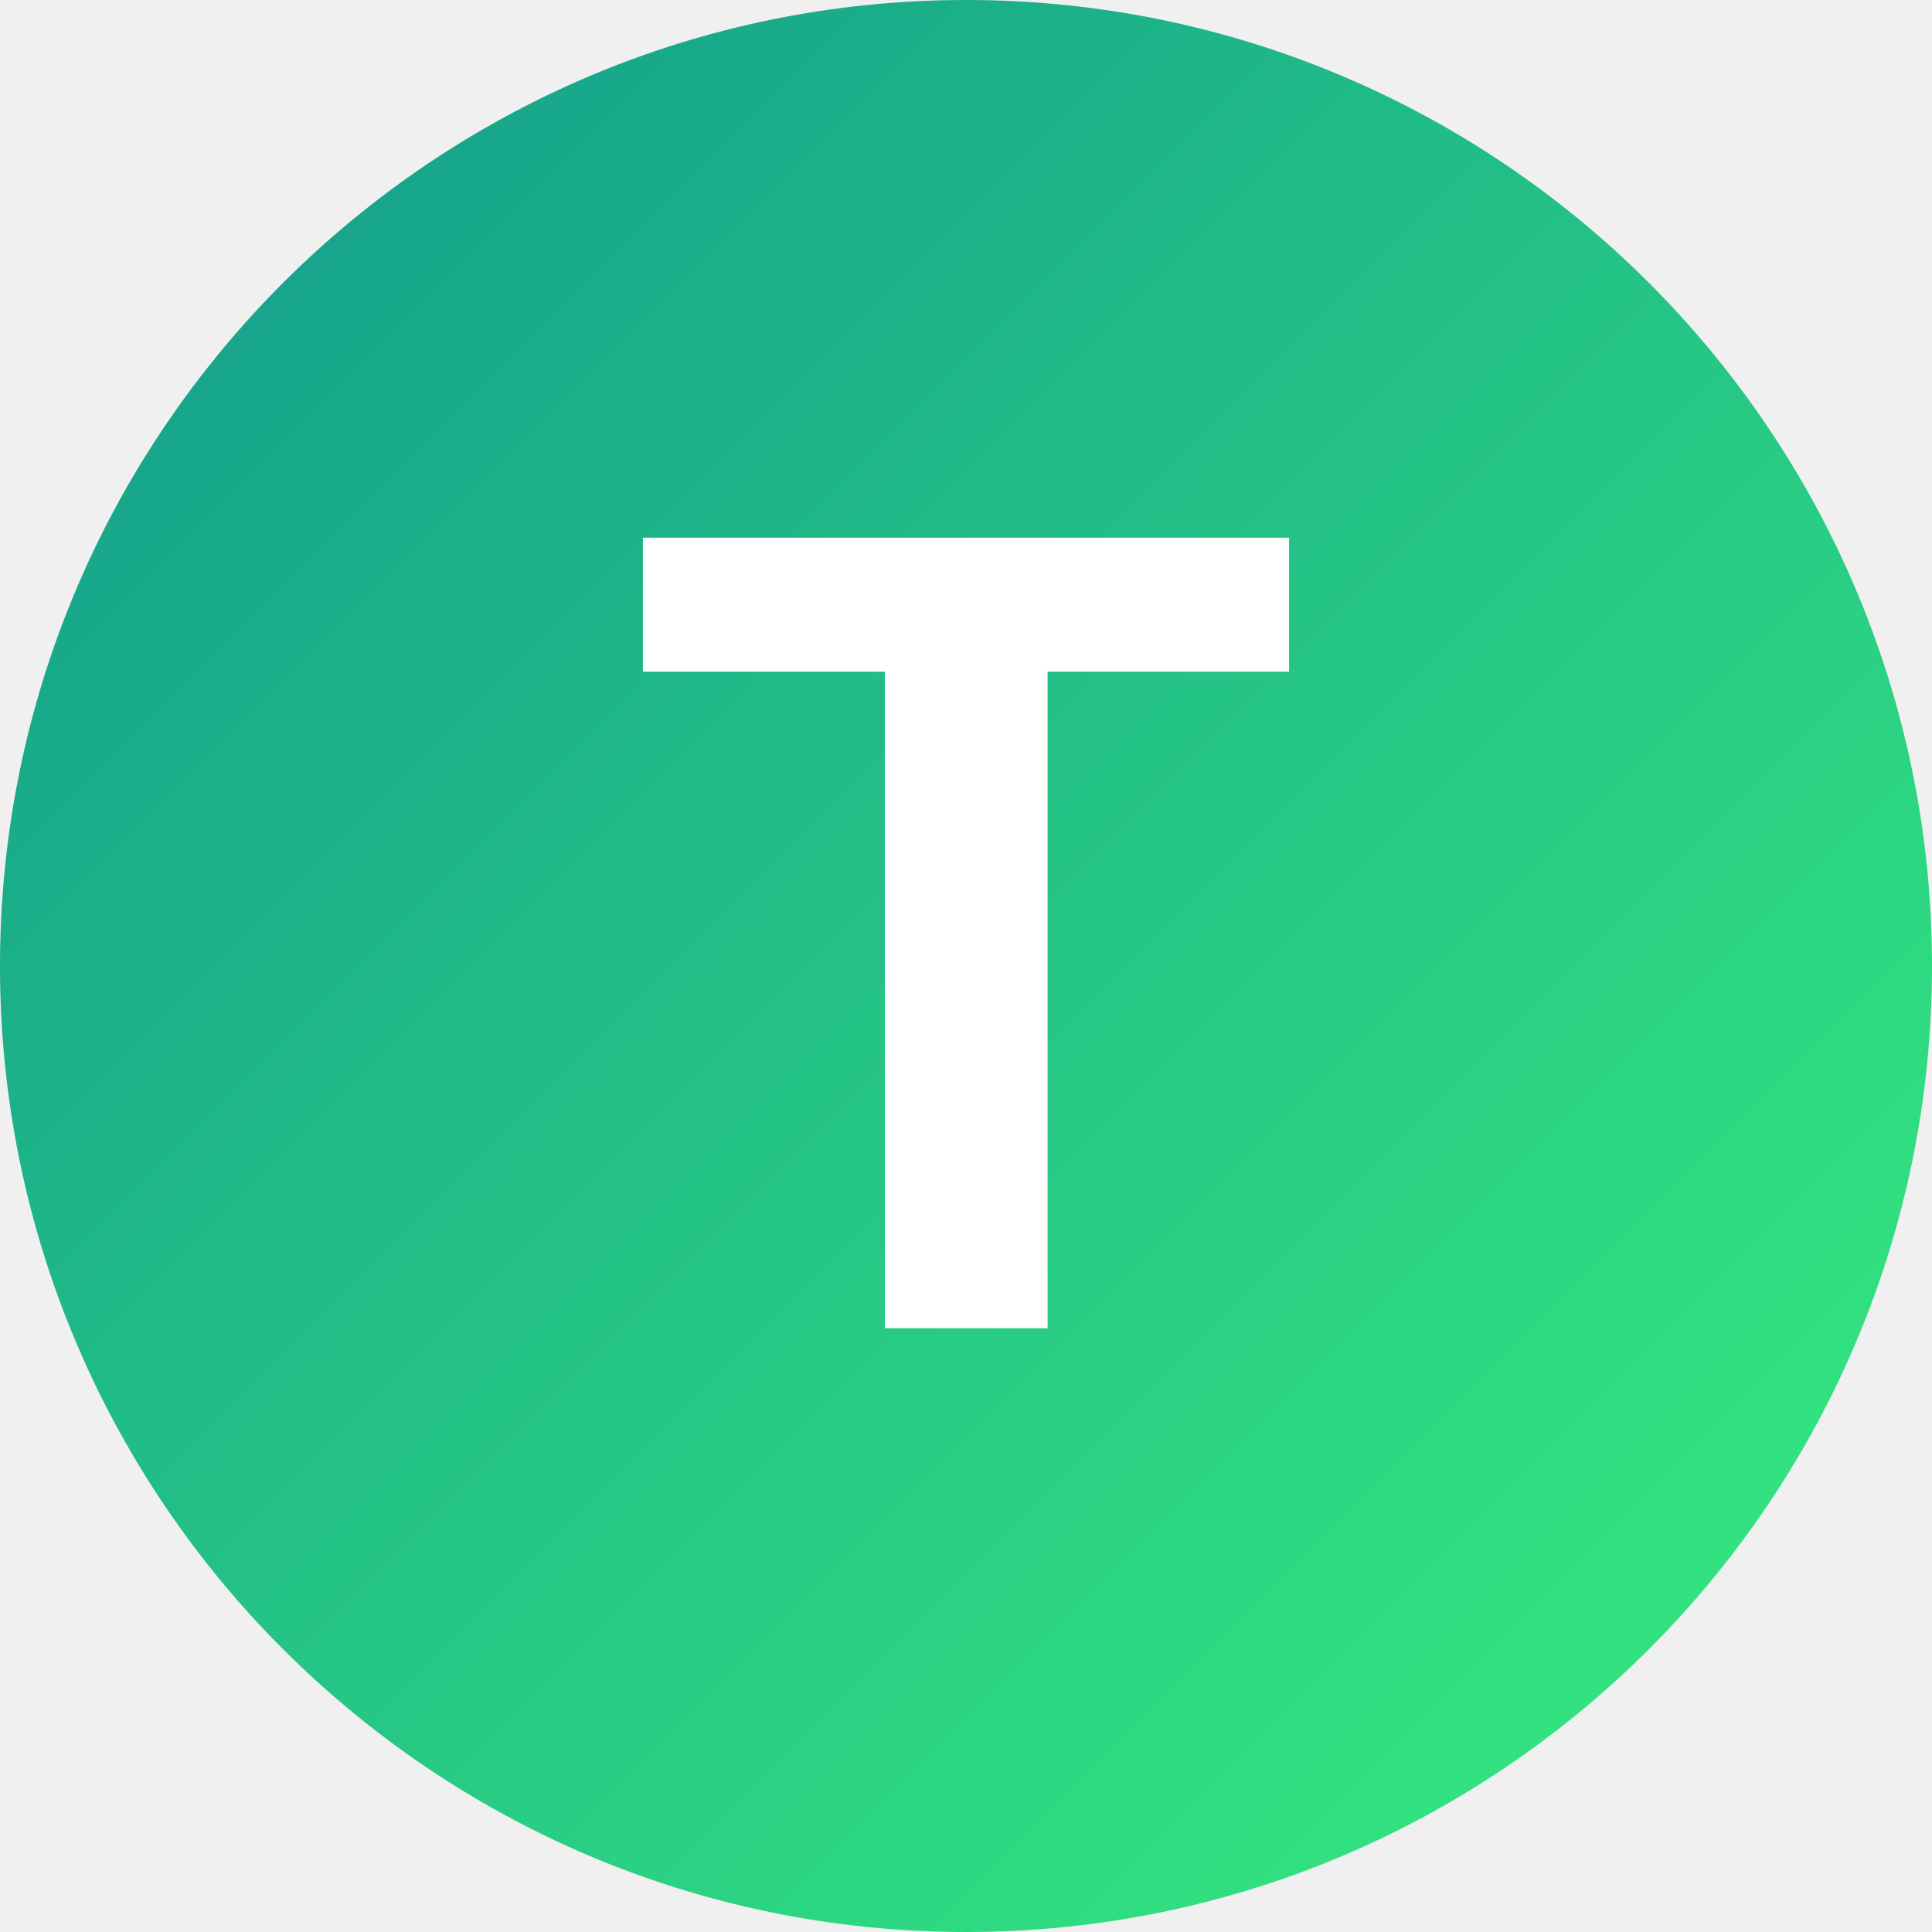
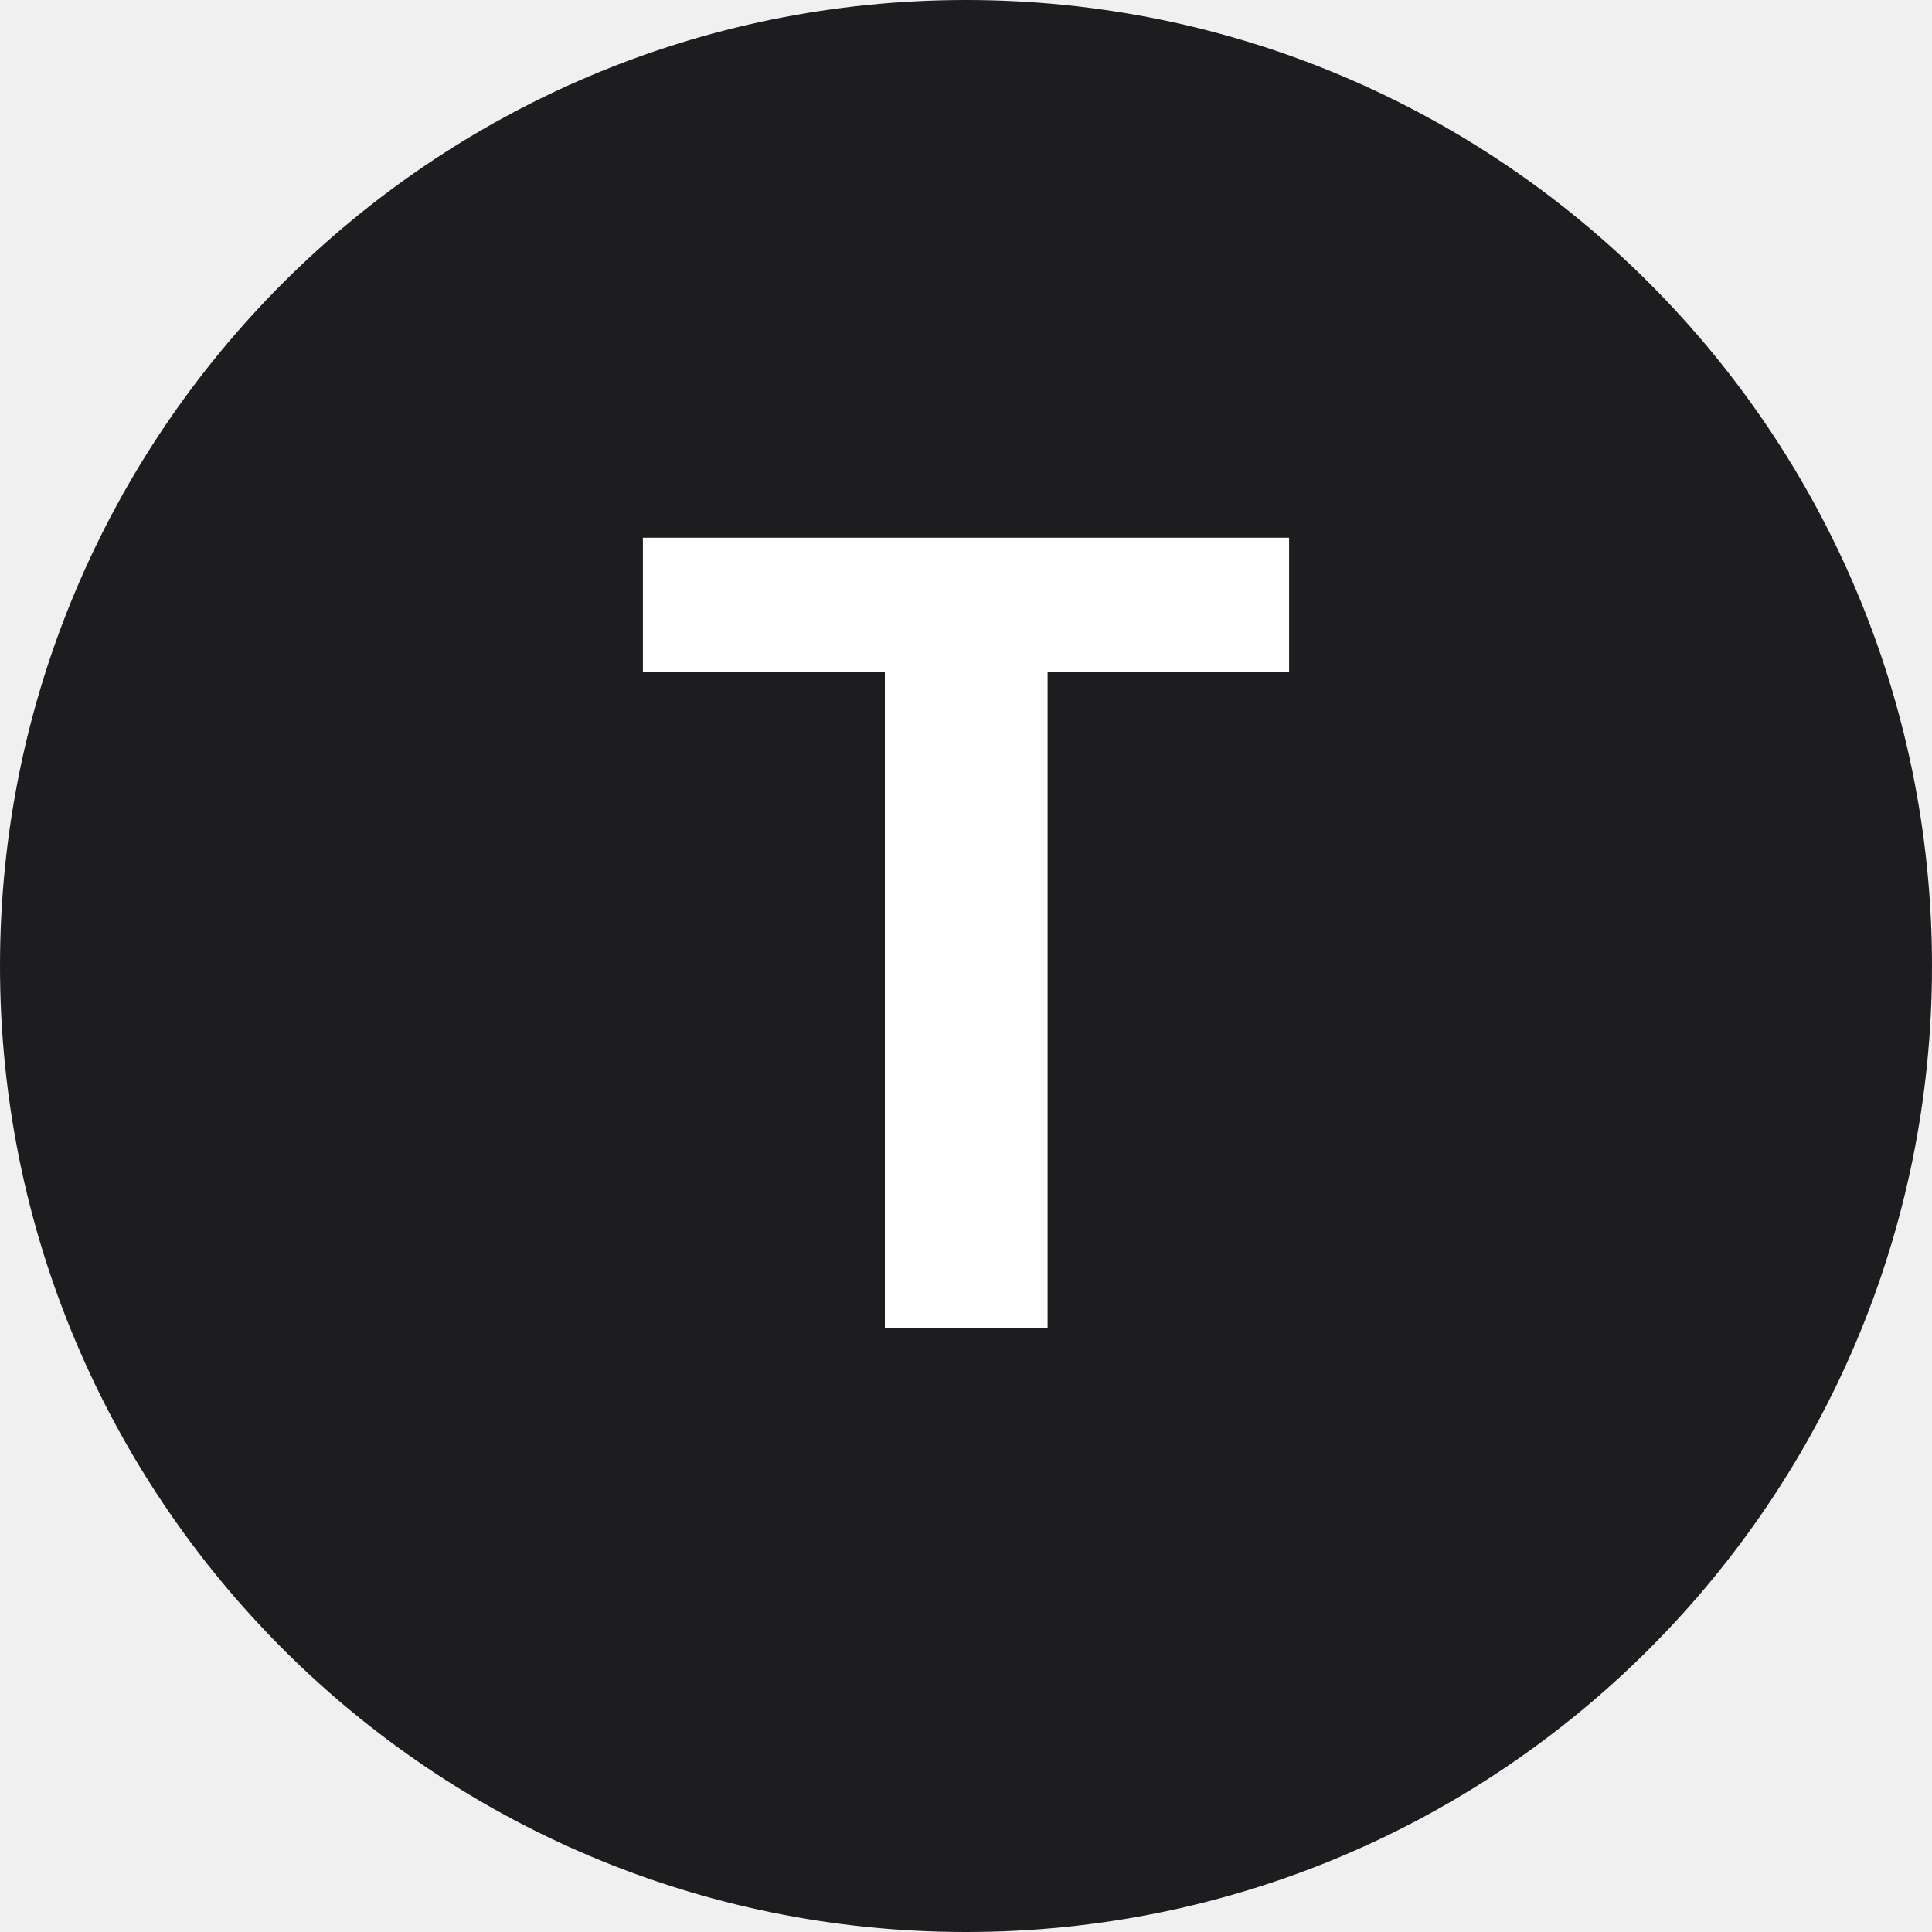
<svg xmlns="http://www.w3.org/2000/svg" viewBox="0 0 64 64">
-   <defs>
-     <linearGradient id="g" x1="0" y1="0" x2="1" y2="1">
-       <stop offset="0%" stop-color="#11998e" />
-       <stop offset="100%" stop-color="#38ef7d" />
-     </linearGradient>
-   </defs>
-   <circle cx="32" cy="32" r="32" fill="url(#g)" />
+   <circle cx="32" cy="32" r="32" fill="#1d1d1f" />
  <text x="32" y="44" text-anchor="middle" font-family="-apple-system, BlinkMacSystemFont, 'Inter', sans-serif" font-size="36" font-weight="700" fill="#fff">T</text>
</svg>
